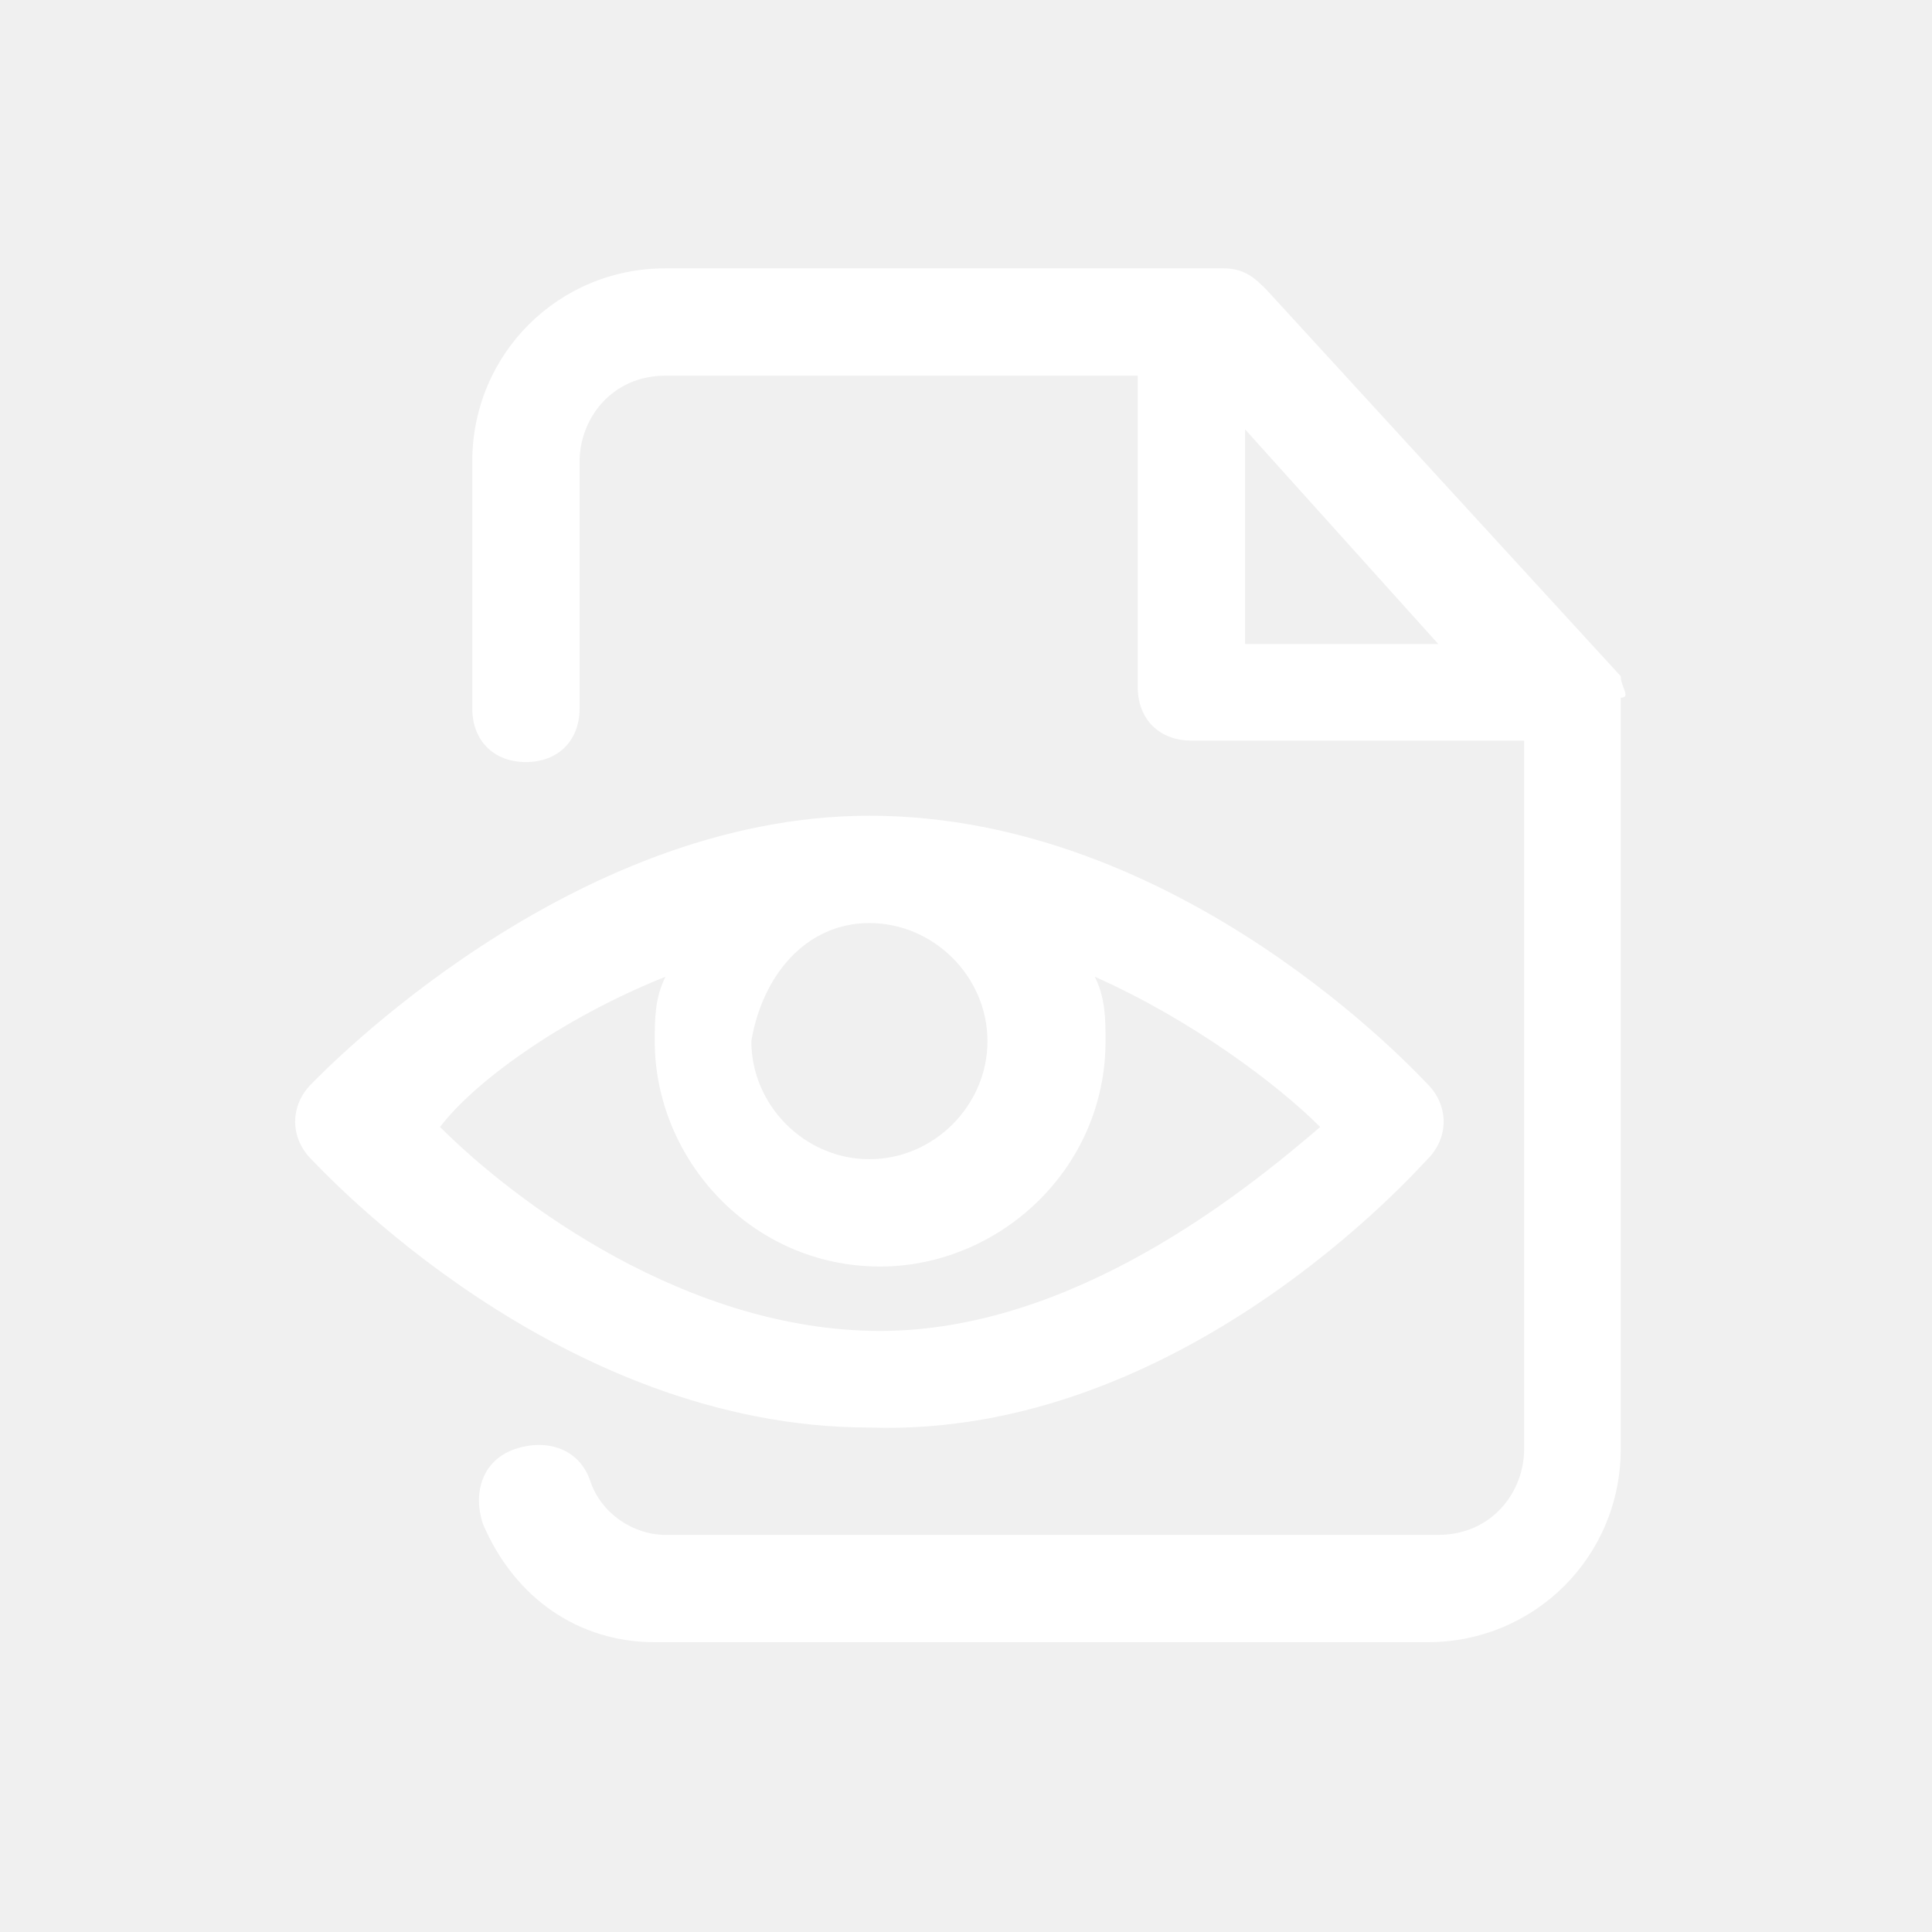
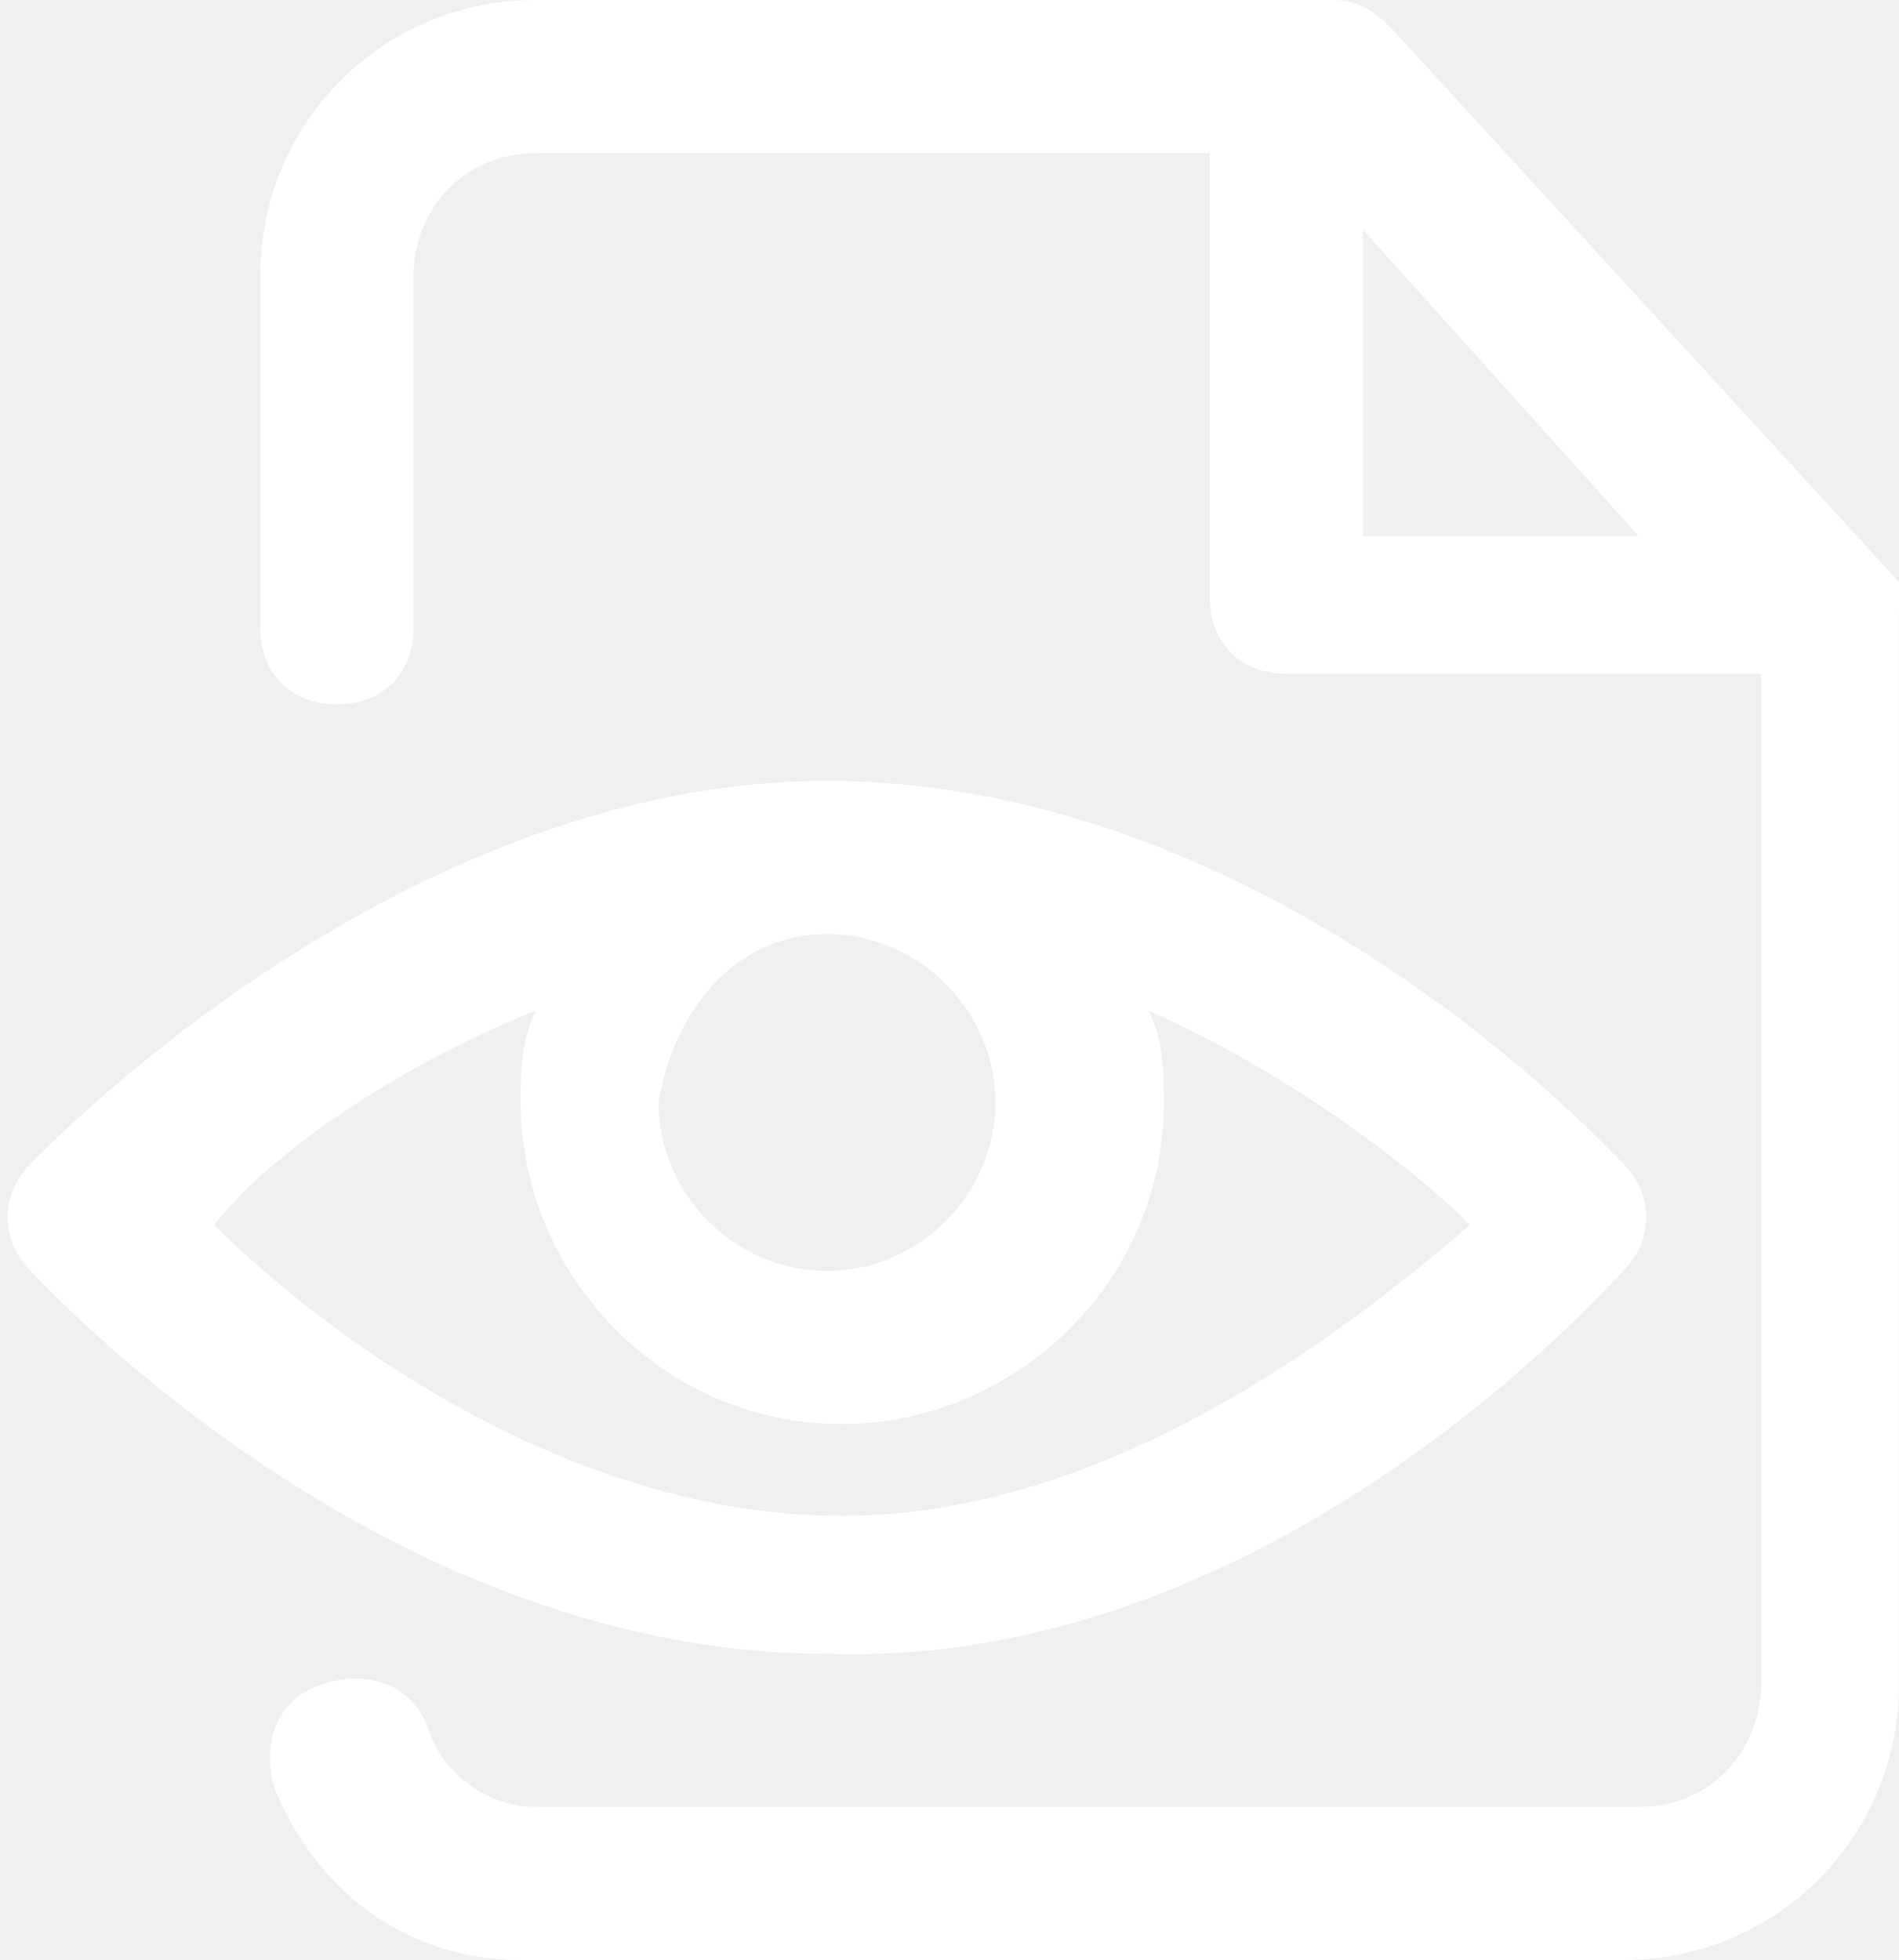
- <svg xmlns="http://www.w3.org/2000/svg" version="1.1" id="Layer_1" x="0px" y="0px" viewBox="-470 272 18 18" style="enable-background:new -470 272 18 18;" xml:space="preserve">
+ <svg xmlns="http://www.w3.org/2000/svg" version="1.1" id="Layer_1" x="0px" y="0px" viewBox="-473 274.2 12.4 12.8" style="enable-background:new -473 274.2 12.4 12.8;" xml:space="preserve">
  <style type="text/css">
	.st0{fill:#FFFFFF;}
</style>
-   <path class="st0" d="M-454.9,278.3l-3.3-3.6c-0.1-0.1-0.2-0.2-0.4-0.2h-5.2c-1,0-1.8,0.8-1.8,1.8v2.3c0,0.3,0.2,0.5,0.5,0.5  s0.5-0.2,0.5-0.5v-2.3c0-0.4,0.3-0.8,0.8-0.8h4.4v2.9c0,0.3,0.2,0.5,0.5,0.5h3.1v6.6c0,0.4-0.3,0.8-0.8,0.8h-7.2  c-0.3,0-0.6-0.2-0.7-0.5c-0.1-0.3-0.4-0.4-0.7-0.3s-0.4,0.4-0.3,0.7c0.3,0.7,0.9,1.1,1.6,1.1h7.2c1,0,1.8-0.8,1.8-1.8v-7  C-454.8,278.5-454.9,278.4-454.9,278.3z M-458.4,278v-2l1.8,2L-458.4,278L-458.4,278z M-456.7,282.8c0.2-0.2,0.2-0.5,0-0.7  c-0.1-0.1-2.3-2.5-5.2-2.5c-2.8,0-5.1,2.4-5.2,2.5c-0.2,0.2-0.2,0.5,0,0.7c0.1,0.1,2.3,2.5,5.2,2.5  C-459,285.4-456.8,282.9-456.7,282.8z M-461.9,280.6c0.6,0,1.1,0.5,1.1,1.1c0,0.6-0.5,1.1-1.1,1.1s-1.1-0.5-1.1-1.1  C-462.9,281.1-462.5,280.6-461.9,280.6z M-463.8,281.1c-0.1,0.2-0.1,0.4-0.1,0.6c0,1.1,0.9,2.1,2.1,2.1c1.1,0,2.1-0.9,2.1-2.1  c0-0.2,0-0.4-0.1-0.6c0.9,0.4,1.7,1,2.1,1.4c-0.7,0.6-2.3,1.9-4.1,1.9c-1.8,0-3.4-1.2-4.1-1.9C-465.6,282.1-464.8,281.5-463.8,281.1  z" />
+   <path class="st0" d="M-460.6,278l-3.3-3.6c-0.1-0.1-0.2-0.2-0.4-0.2h-5.2c-1,0-1.8,0.8-1.8,1.8v2.3c0,0.3,0.2,0.5,0.5,0.5  s0.5-0.2,0.5-0.5V276c0-0.4,0.3-0.8,0.8-0.8h4.4v2.9c0,0.3,0.2,0.5,0.5,0.5h3.1v6.6c0,0.4-0.3,0.8-0.8,0.8h-7.2  c-0.3,0-0.6-0.2-0.7-0.5s-0.4-0.4-0.7-0.3c-0.3,0.1-0.4,0.4-0.3,0.7c0.3,0.7,0.9,1.1,1.6,1.1h7.2c1,0,1.8-0.8,1.8-1.8v-7  C-460.5,278.2-460.6,278.1-460.6,278z M-464.1,277.7v-2l1.8,2H-464.1L-464.1,277.7z M-462.4,282.5c0.2-0.2,0.2-0.5,0-0.7  c-0.1-0.1-2.3-2.5-5.2-2.5c-2.8,0-5.1,2.4-5.2,2.5c-0.2,0.2-0.2,0.5,0,0.7c0.1,0.1,2.3,2.5,5.2,2.5  C-464.7,285.1-462.5,282.6-462.4,282.5z M-467.6,280.3c0.6,0,1.1,0.5,1.1,1.1s-0.5,1.1-1.1,1.1s-1.1-0.5-1.1-1.1  C-468.6,280.8-468.2,280.3-467.6,280.3z M-469.5,280.8c-0.1,0.2-0.1,0.4-0.1,0.6c0,1.1,0.9,2.1,2.1,2.1c1.1,0,2.1-0.9,2.1-2.1  c0-0.2,0-0.4-0.1-0.6c0.9,0.4,1.7,1,2.1,1.4c-0.7,0.6-2.3,1.9-4.1,1.9c-1.8,0-3.4-1.2-4.1-1.9C-471.3,281.8-470.5,281.2-469.5,280.8  z" />
</svg>
